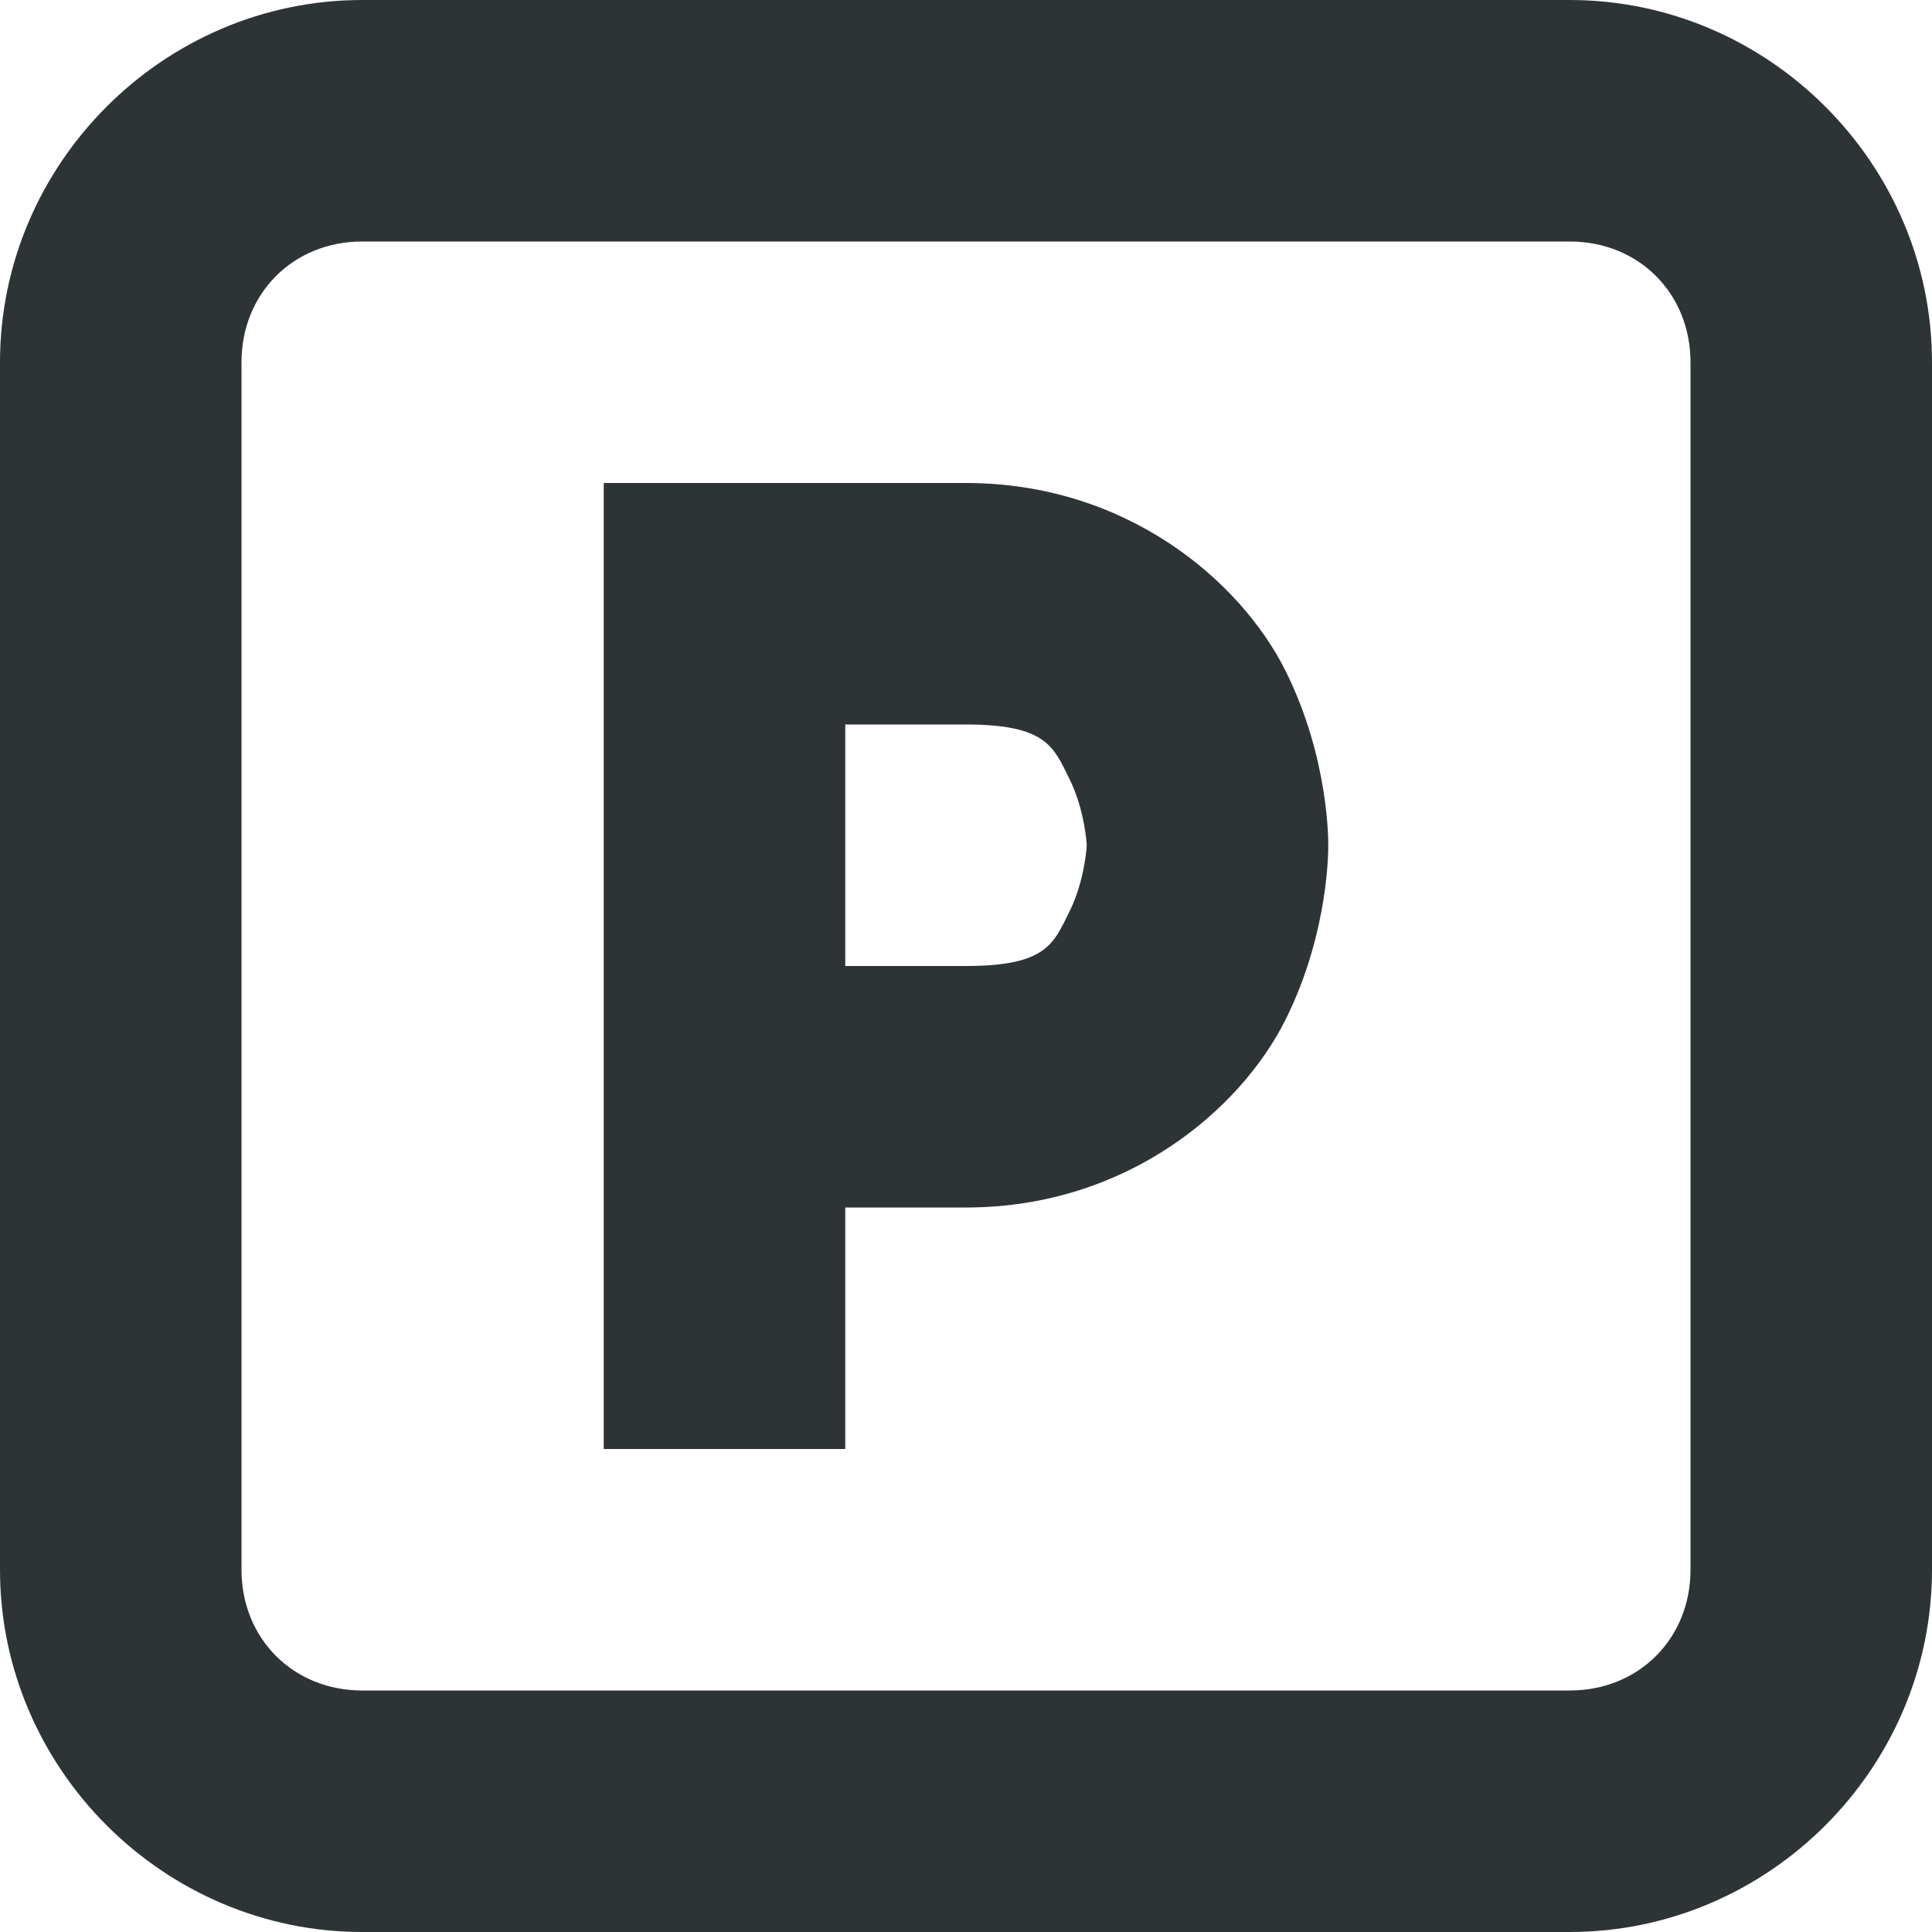
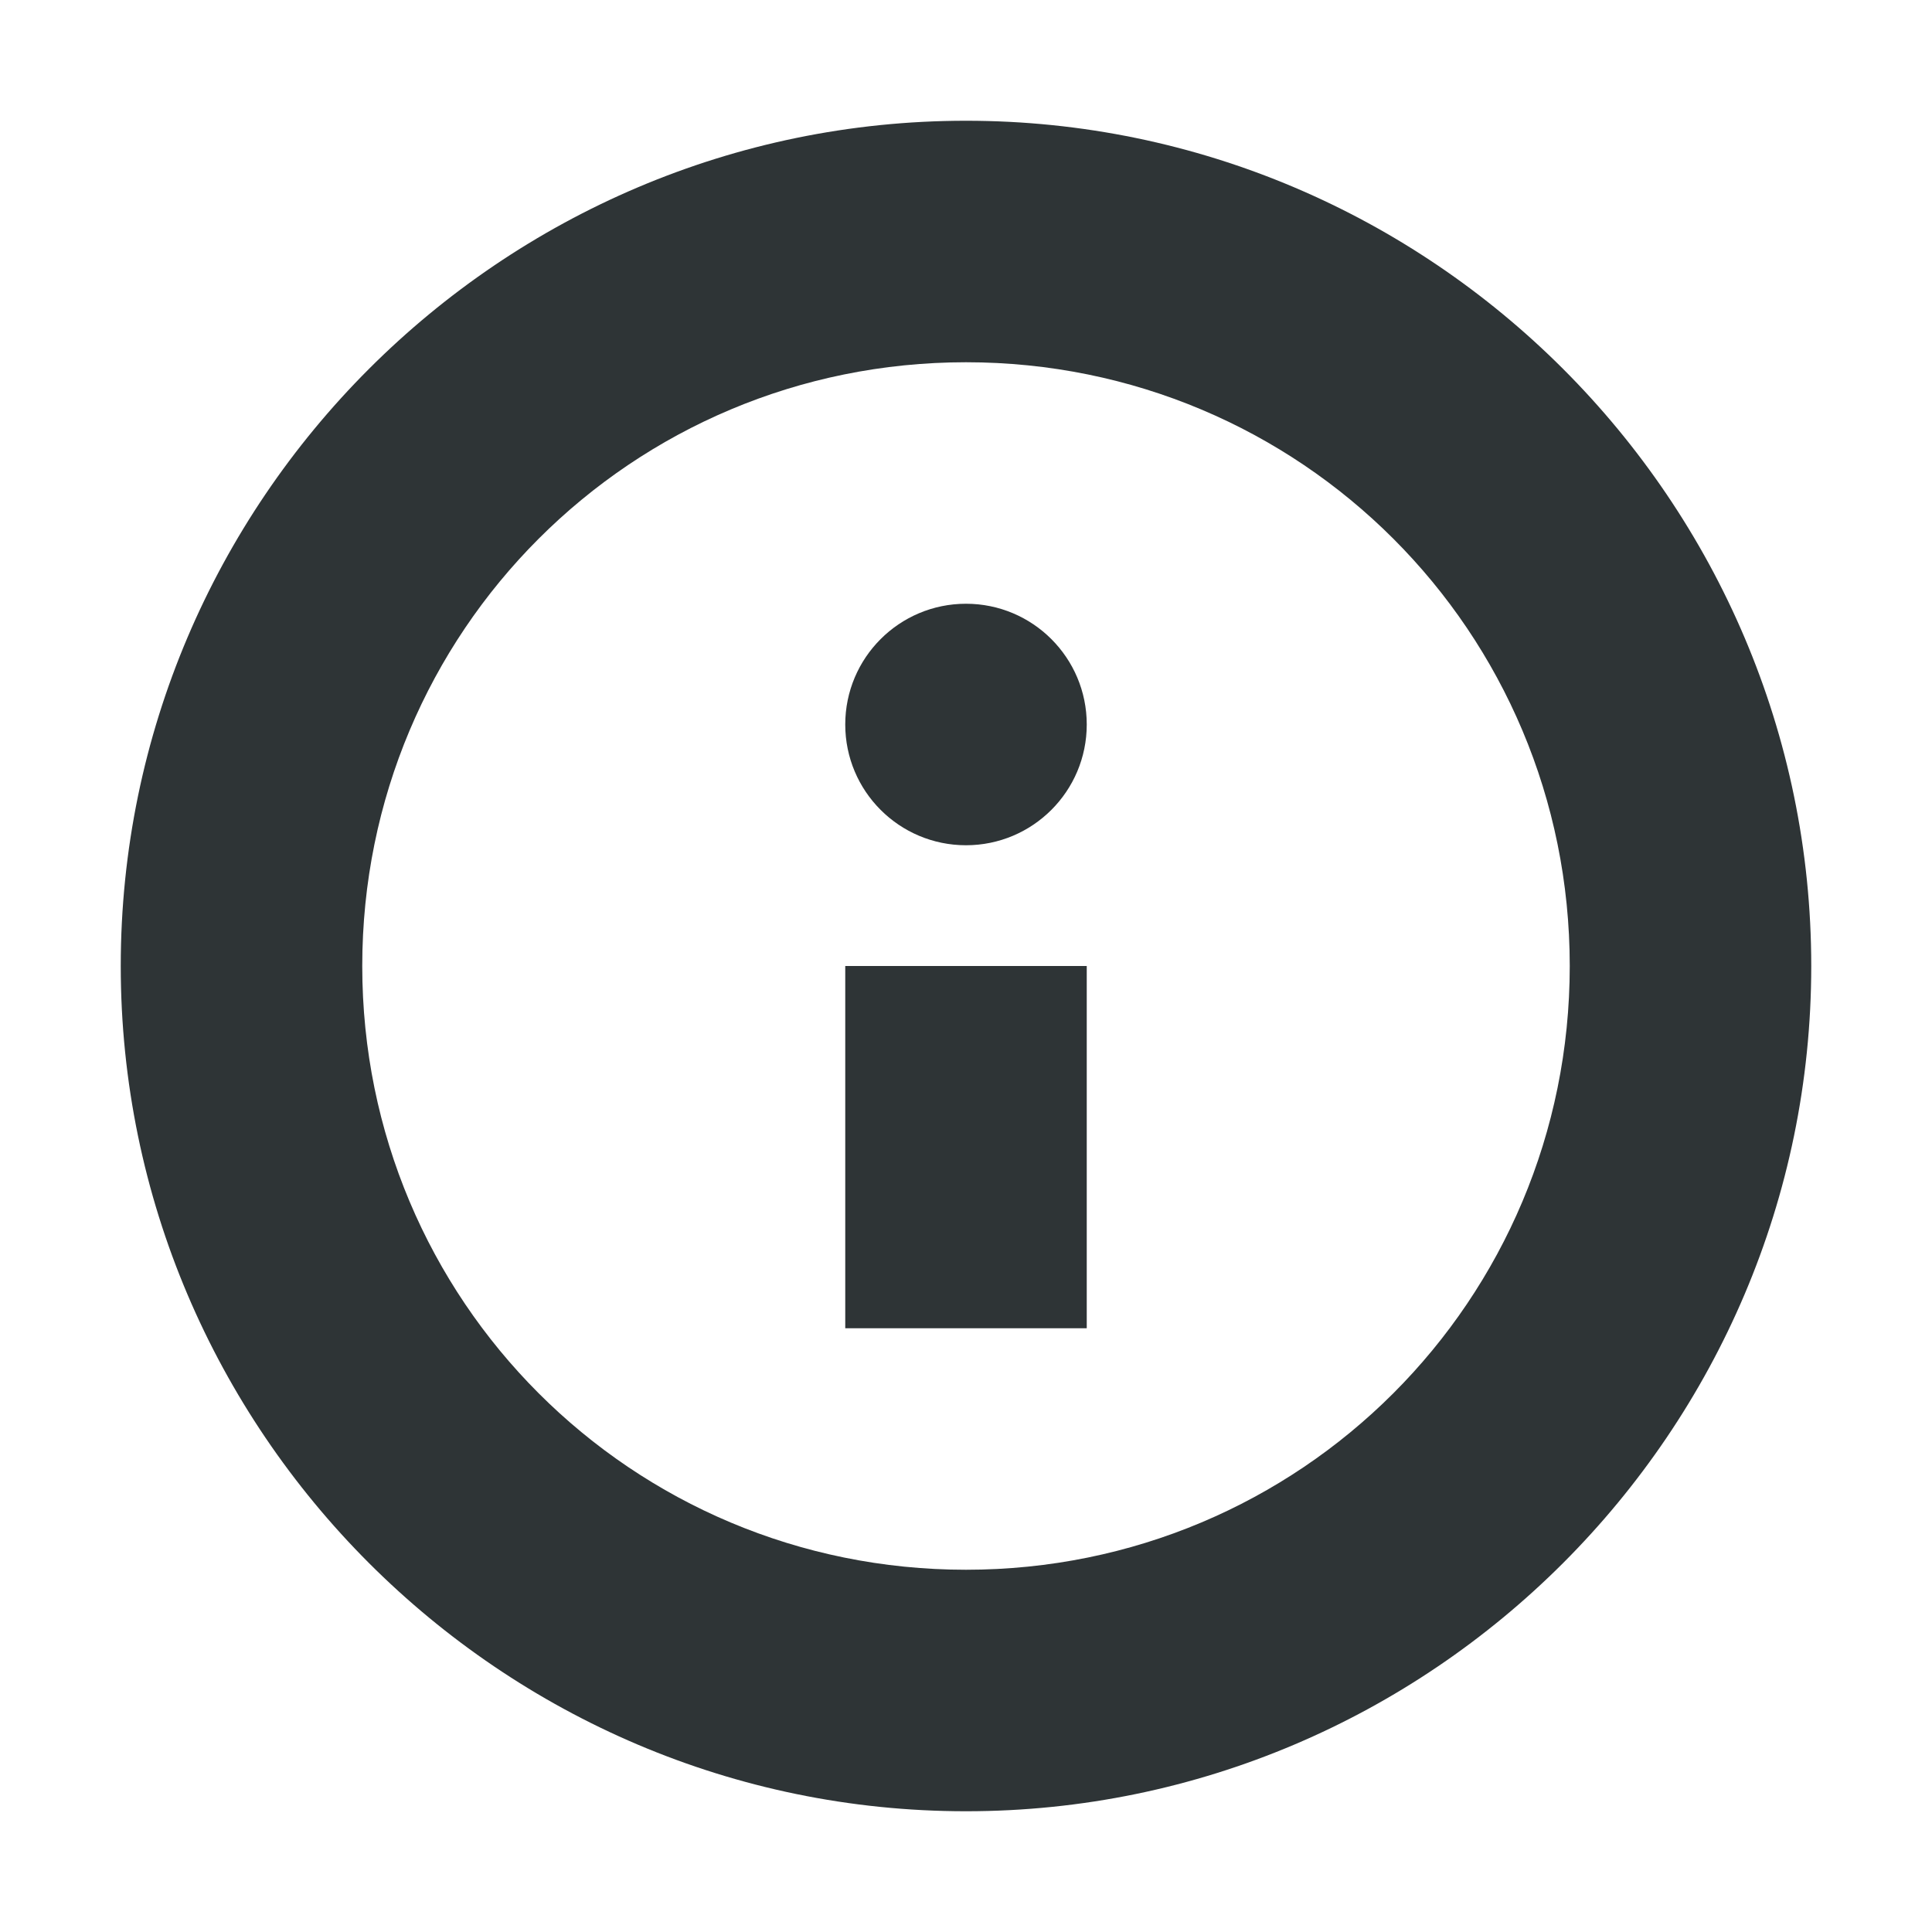
<svg xmlns="http://www.w3.org/2000/svg" width="16" height="16">
-   <g color="#000" font-weight="400" font-family="sans-serif" white-space="normal" fill="#2e3436">
-     <path d="M3 0C1.355 0 0 1.355 0 3v10c0 1.645 1.355 3 3 3h10c1.645 0 3-1.355 3-3V3c0-1.645-1.355-3-3-3zm0 2h10c.571 0 1 .429 1 1v10c0 .571-.429 1-1 1H3c-.571 0-1-.429-1-1V3c0-.571.429-1 1-1z" style="line-height:normal;font-variant-ligatures:normal;font-variant-position:normal;font-variant-caps:normal;font-variant-numeric:normal;font-variant-alternates:normal;font-feature-settings:normal;text-indent:0;text-align:start;text-decoration-line:none;text-decoration-style:solid;text-decoration-color:#000;text-transform:none;text-orientation:mixed;shape-padding:0;isolation:auto;mix-blend-mode:normal" overflow="visible" />
-     <path d="M5 4v8h2v-2h1c1.333 0 2.275-.814 2.645-1.553C11.014 7.71 11 7 11 7s.014-.709-.355-1.447C10.275 4.814 9.333 4 8 4zm2 2h1c.667 0 .725.186.855.447C8.986 6.71 9 7 9 7s-.014.291-.145.553C8.725 7.814 8.667 8 8 8H7z" style="line-height:normal;font-variant-ligatures:normal;font-variant-position:normal;font-variant-caps:normal;font-variant-numeric:normal;font-variant-alternates:normal;font-feature-settings:normal;text-indent:0;text-align:start;text-decoration-line:none;text-decoration-style:solid;text-decoration-color:#000;text-transform:none;text-orientation:mixed;shape-padding:0;isolation:auto;mix-blend-mode:normal" overflow="visible" />
+   <g fill="#2e3436">
+     <path d="M8 1C4.148 1 1 4.147 1 8c0 3.852 3.148 7 7 7 3.853 0 7-3.148 7-7 0-3.853-3.147-7-7-7zm0 2c2.77 0 5 2.23 5 5s-2.23 5-5 5-5-2.23-5-5 2.23-5 5-5z" style="line-height:normal;font-variant-ligatures:normal;font-variant-position:normal;font-variant-caps:normal;font-variant-numeric:normal;font-variant-alternates:normal;font-feature-settings:normal;text-indent:0;text-align:start;text-decoration-line:none;text-decoration-style:solid;text-decoration-color:#000;text-transform:none;text-orientation:mixed;shape-padding:0;isolation:auto;mix-blend-mode:normal;marker:none" color="#bebebe" font-weight="400" font-family="Andale Mono" white-space="normal" overflow="visible" />
+     <path d="M8 7a1 1 0 0 1-1-1 1 1 0 0 1 1-1 1 1 0 0 1 1 1 1 1 0 0 1-1 1z" />
+     <path d="M7 8v3h2V8z" style="line-height:normal;font-variant-ligatures:normal;font-variant-position:normal;font-variant-caps:normal;font-variant-numeric:normal;font-variant-alternates:normal;font-feature-settings:normal;text-indent:0;text-align:start;text-decoration-line:none;text-decoration-style:solid;text-decoration-color:#000;text-transform:none;text-orientation:mixed;shape-padding:0;isolation:auto;mix-blend-mode:normal" color="#000" font-weight="400" font-family="sans-serif" white-space="normal" overflow="visible" fill-rule="evenodd" />
  </g>
</svg>
